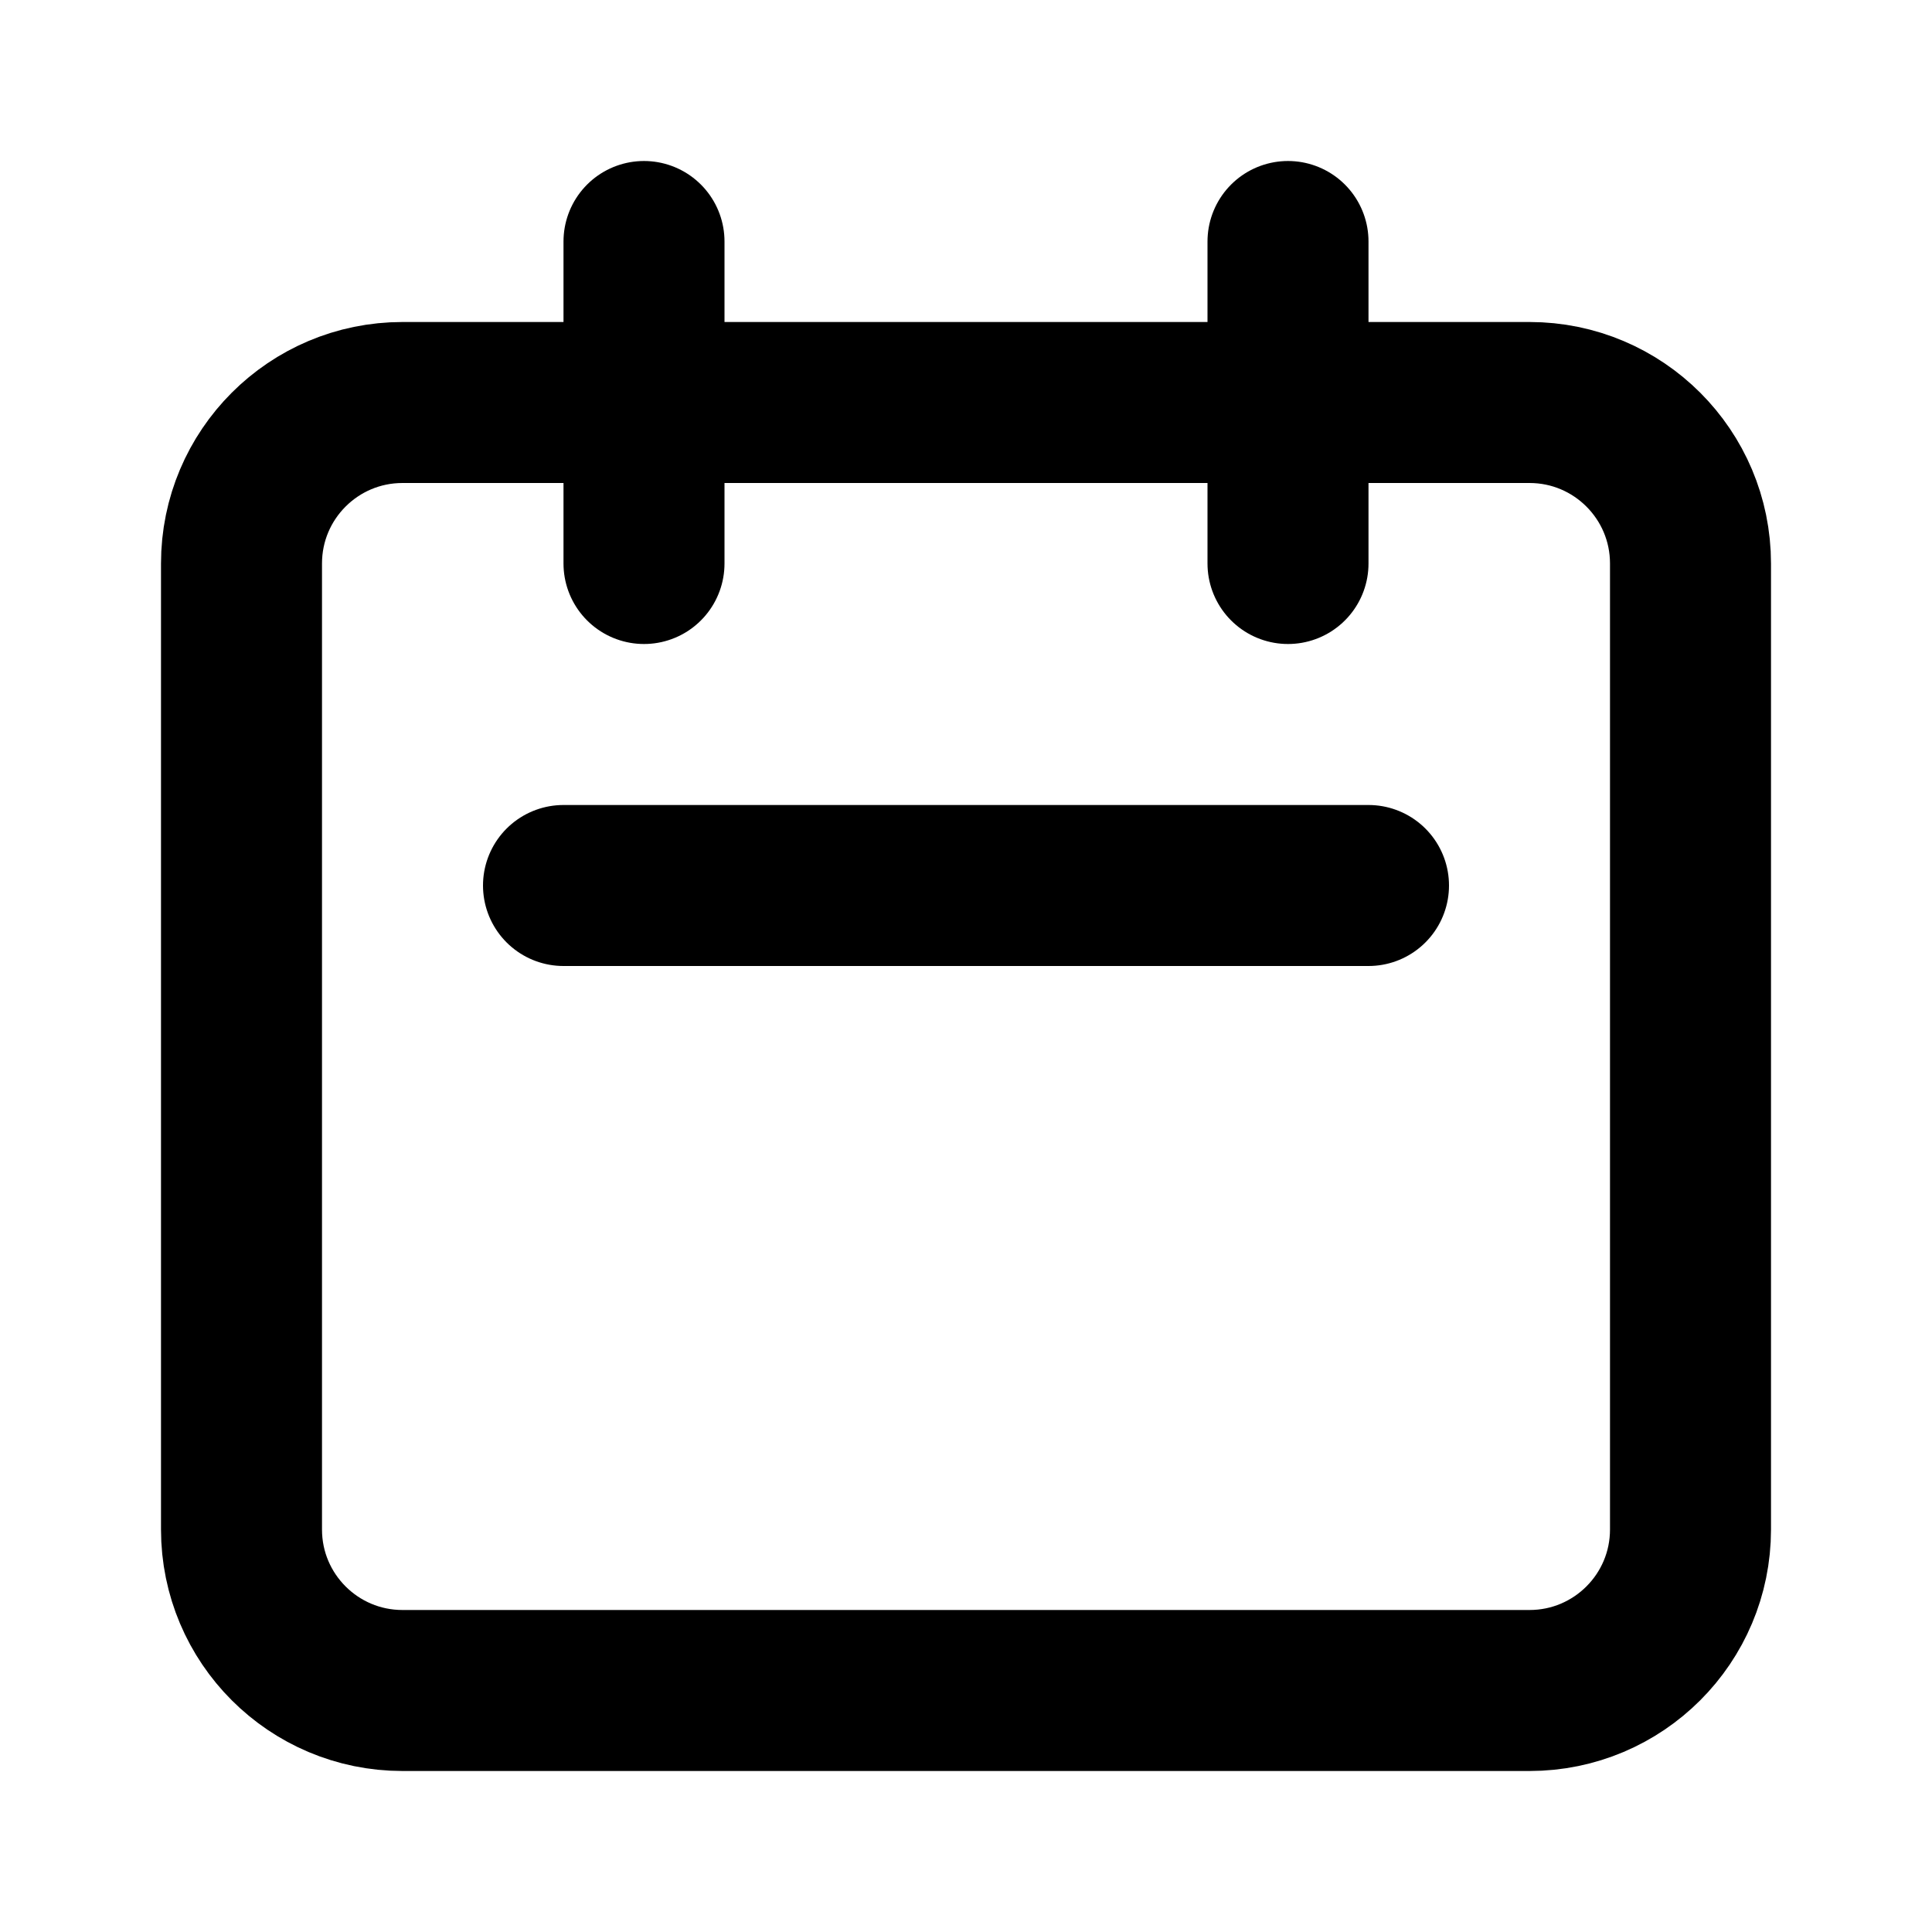
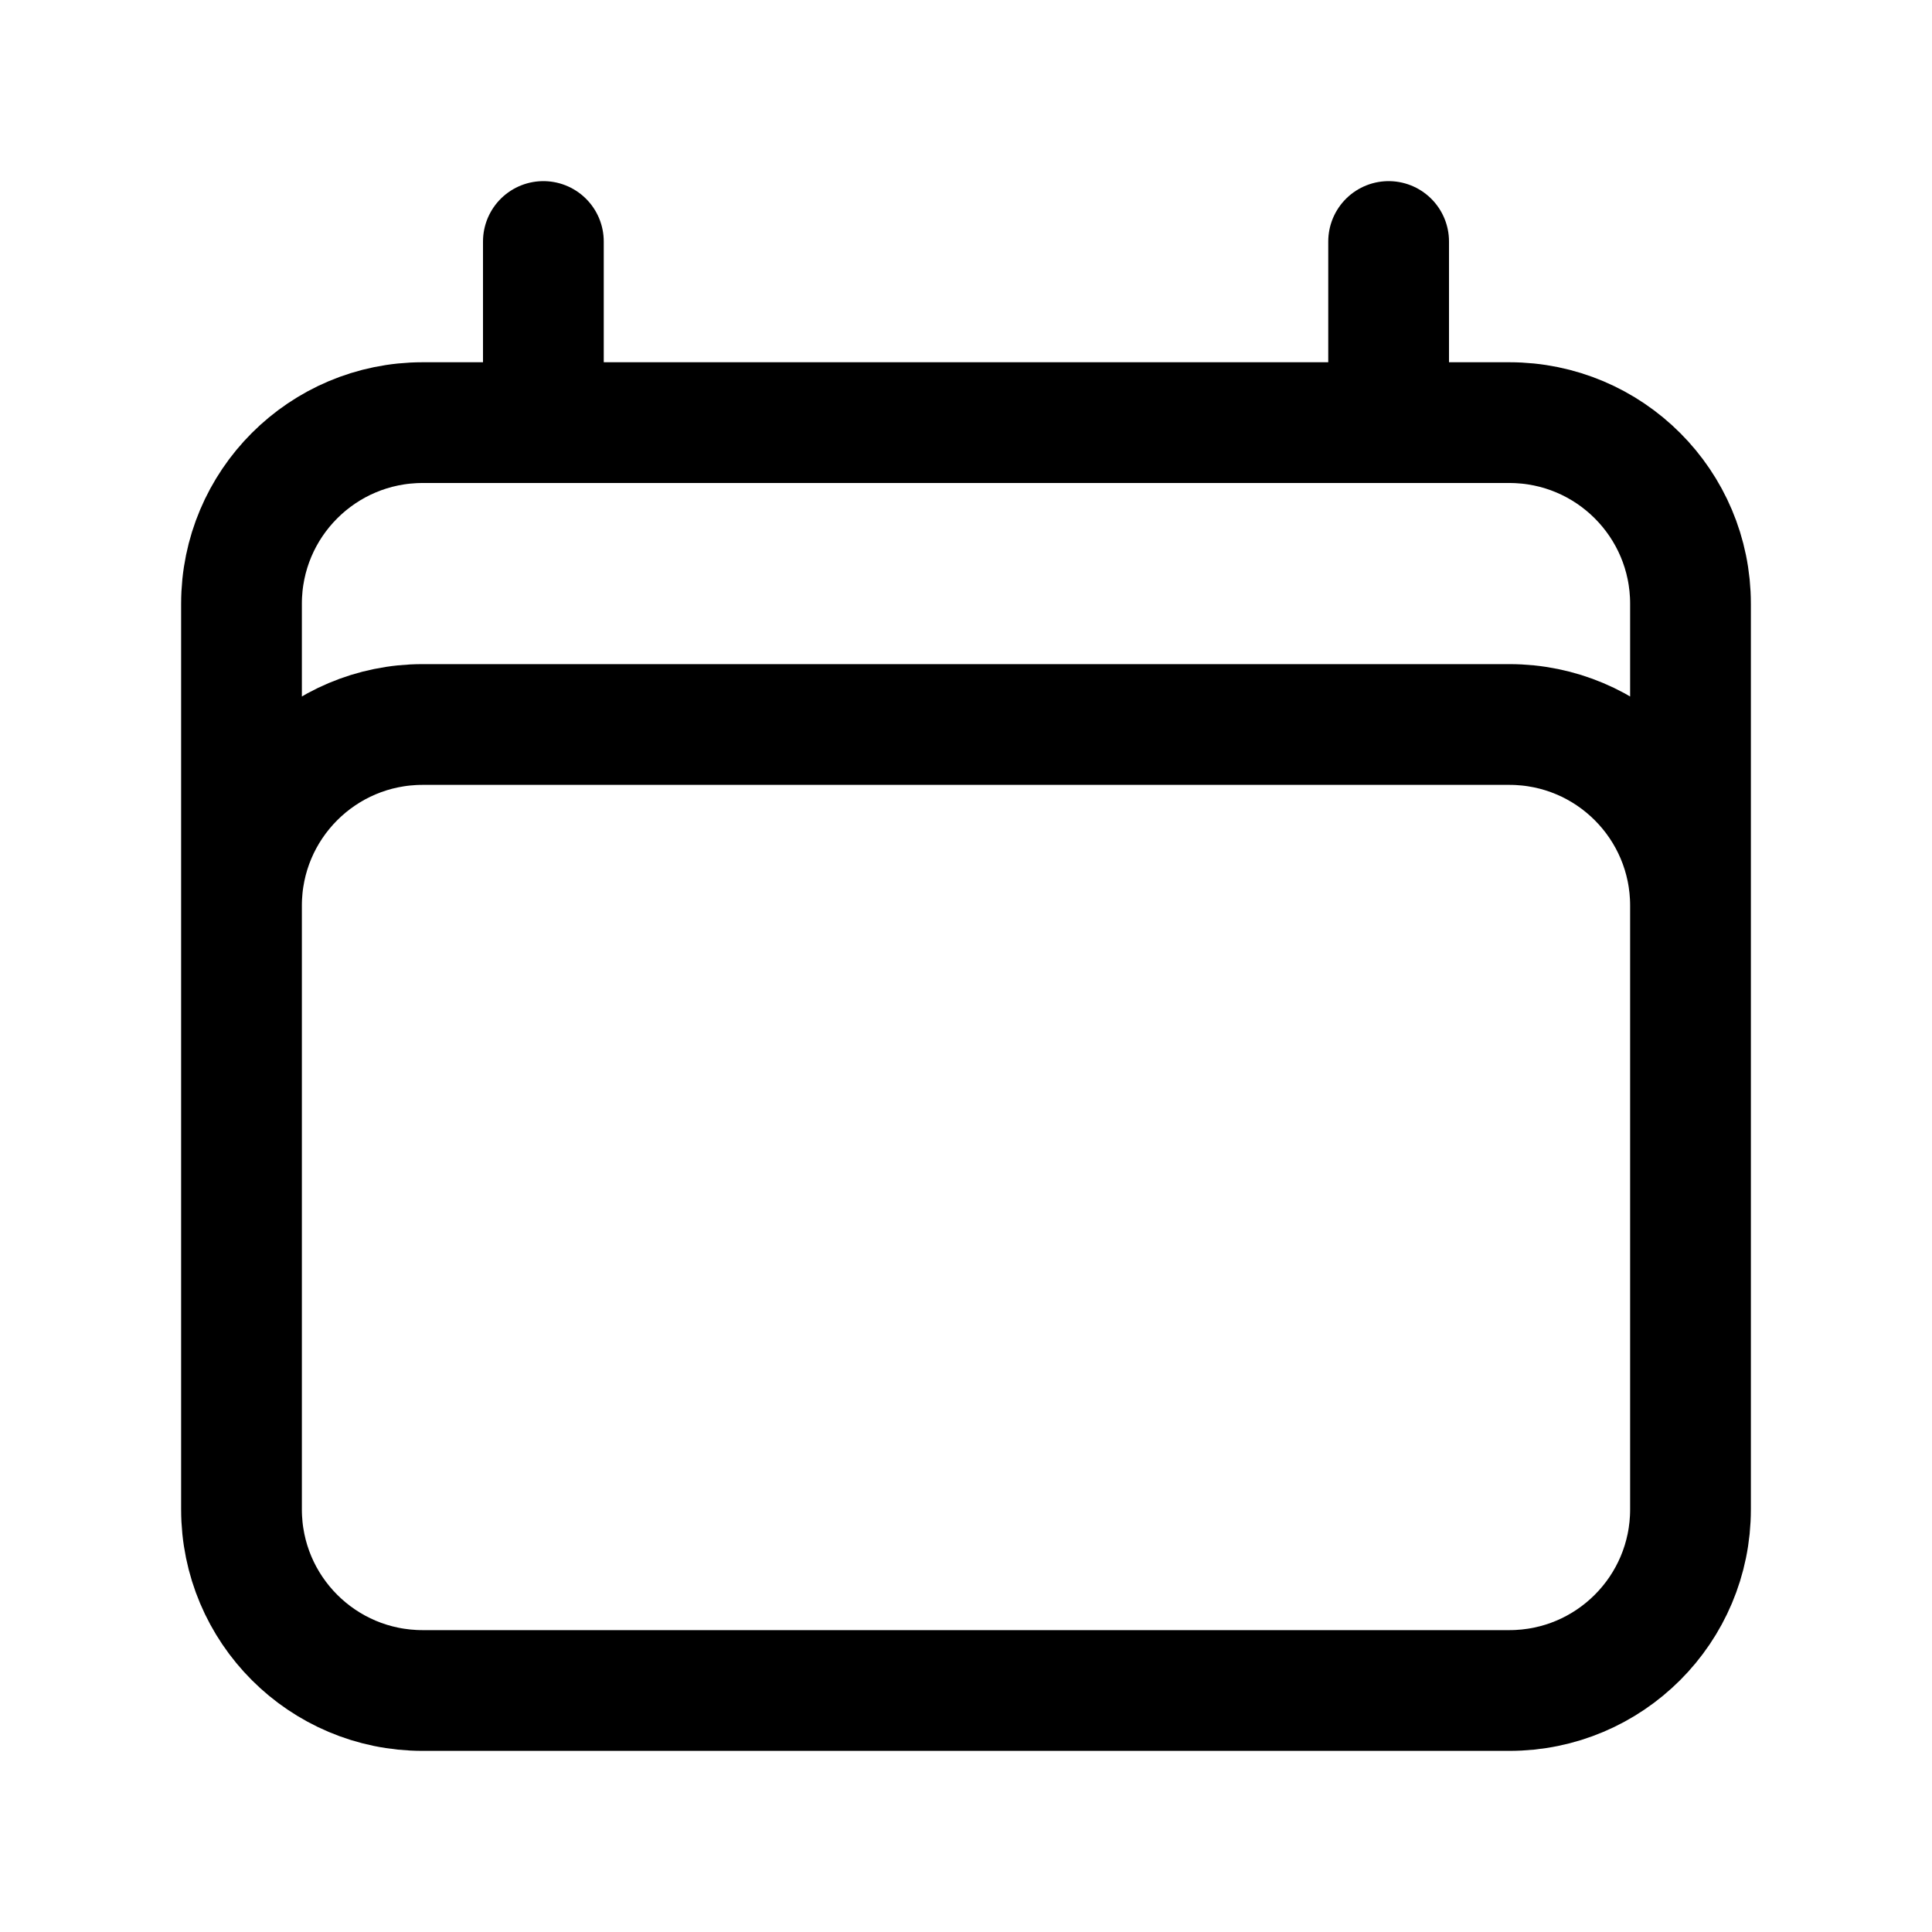
- <svg xmlns="http://www.w3.org/2000/svg" fill="none" viewBox="0 0 24 24" stroke="currentColor" aria-hidden="true">
-   <path stroke-linecap="round" stroke-linejoin="round" stroke-width="2" d="M8 7V3m8 4V3m-9 8h10M5 21h14a2 2 0 002-2V7a2 2 0 00-2-2H5a2 2 0 00-2 2v12a2 2 0 002 2z" />
+ <svg xmlns="http://www.w3.org/2000/svg" width="1em" height="1em" viewBox="0 0 24 24" fill="none">
+   <path d="M6.75 3V5.25M17.25 3V5.25M3 18.75V7.5C3 6.257 4.007 5.25 5.25 5.25H18.75C19.993 5.25 21 6.257 21 7.5V18.75M3 18.75C3 19.993 4.007 21 5.25 21H18.75C19.993 21 21 19.993 21 18.75M3 18.75V11.25C3 10.007 4.007 9 5.25 9H18.75C19.993 9 21 10.007 21 11.25V18.75" stroke="currentColor" stroke-width="1.5" stroke-linecap="round" stroke-linejoin="round" />
</svg>
